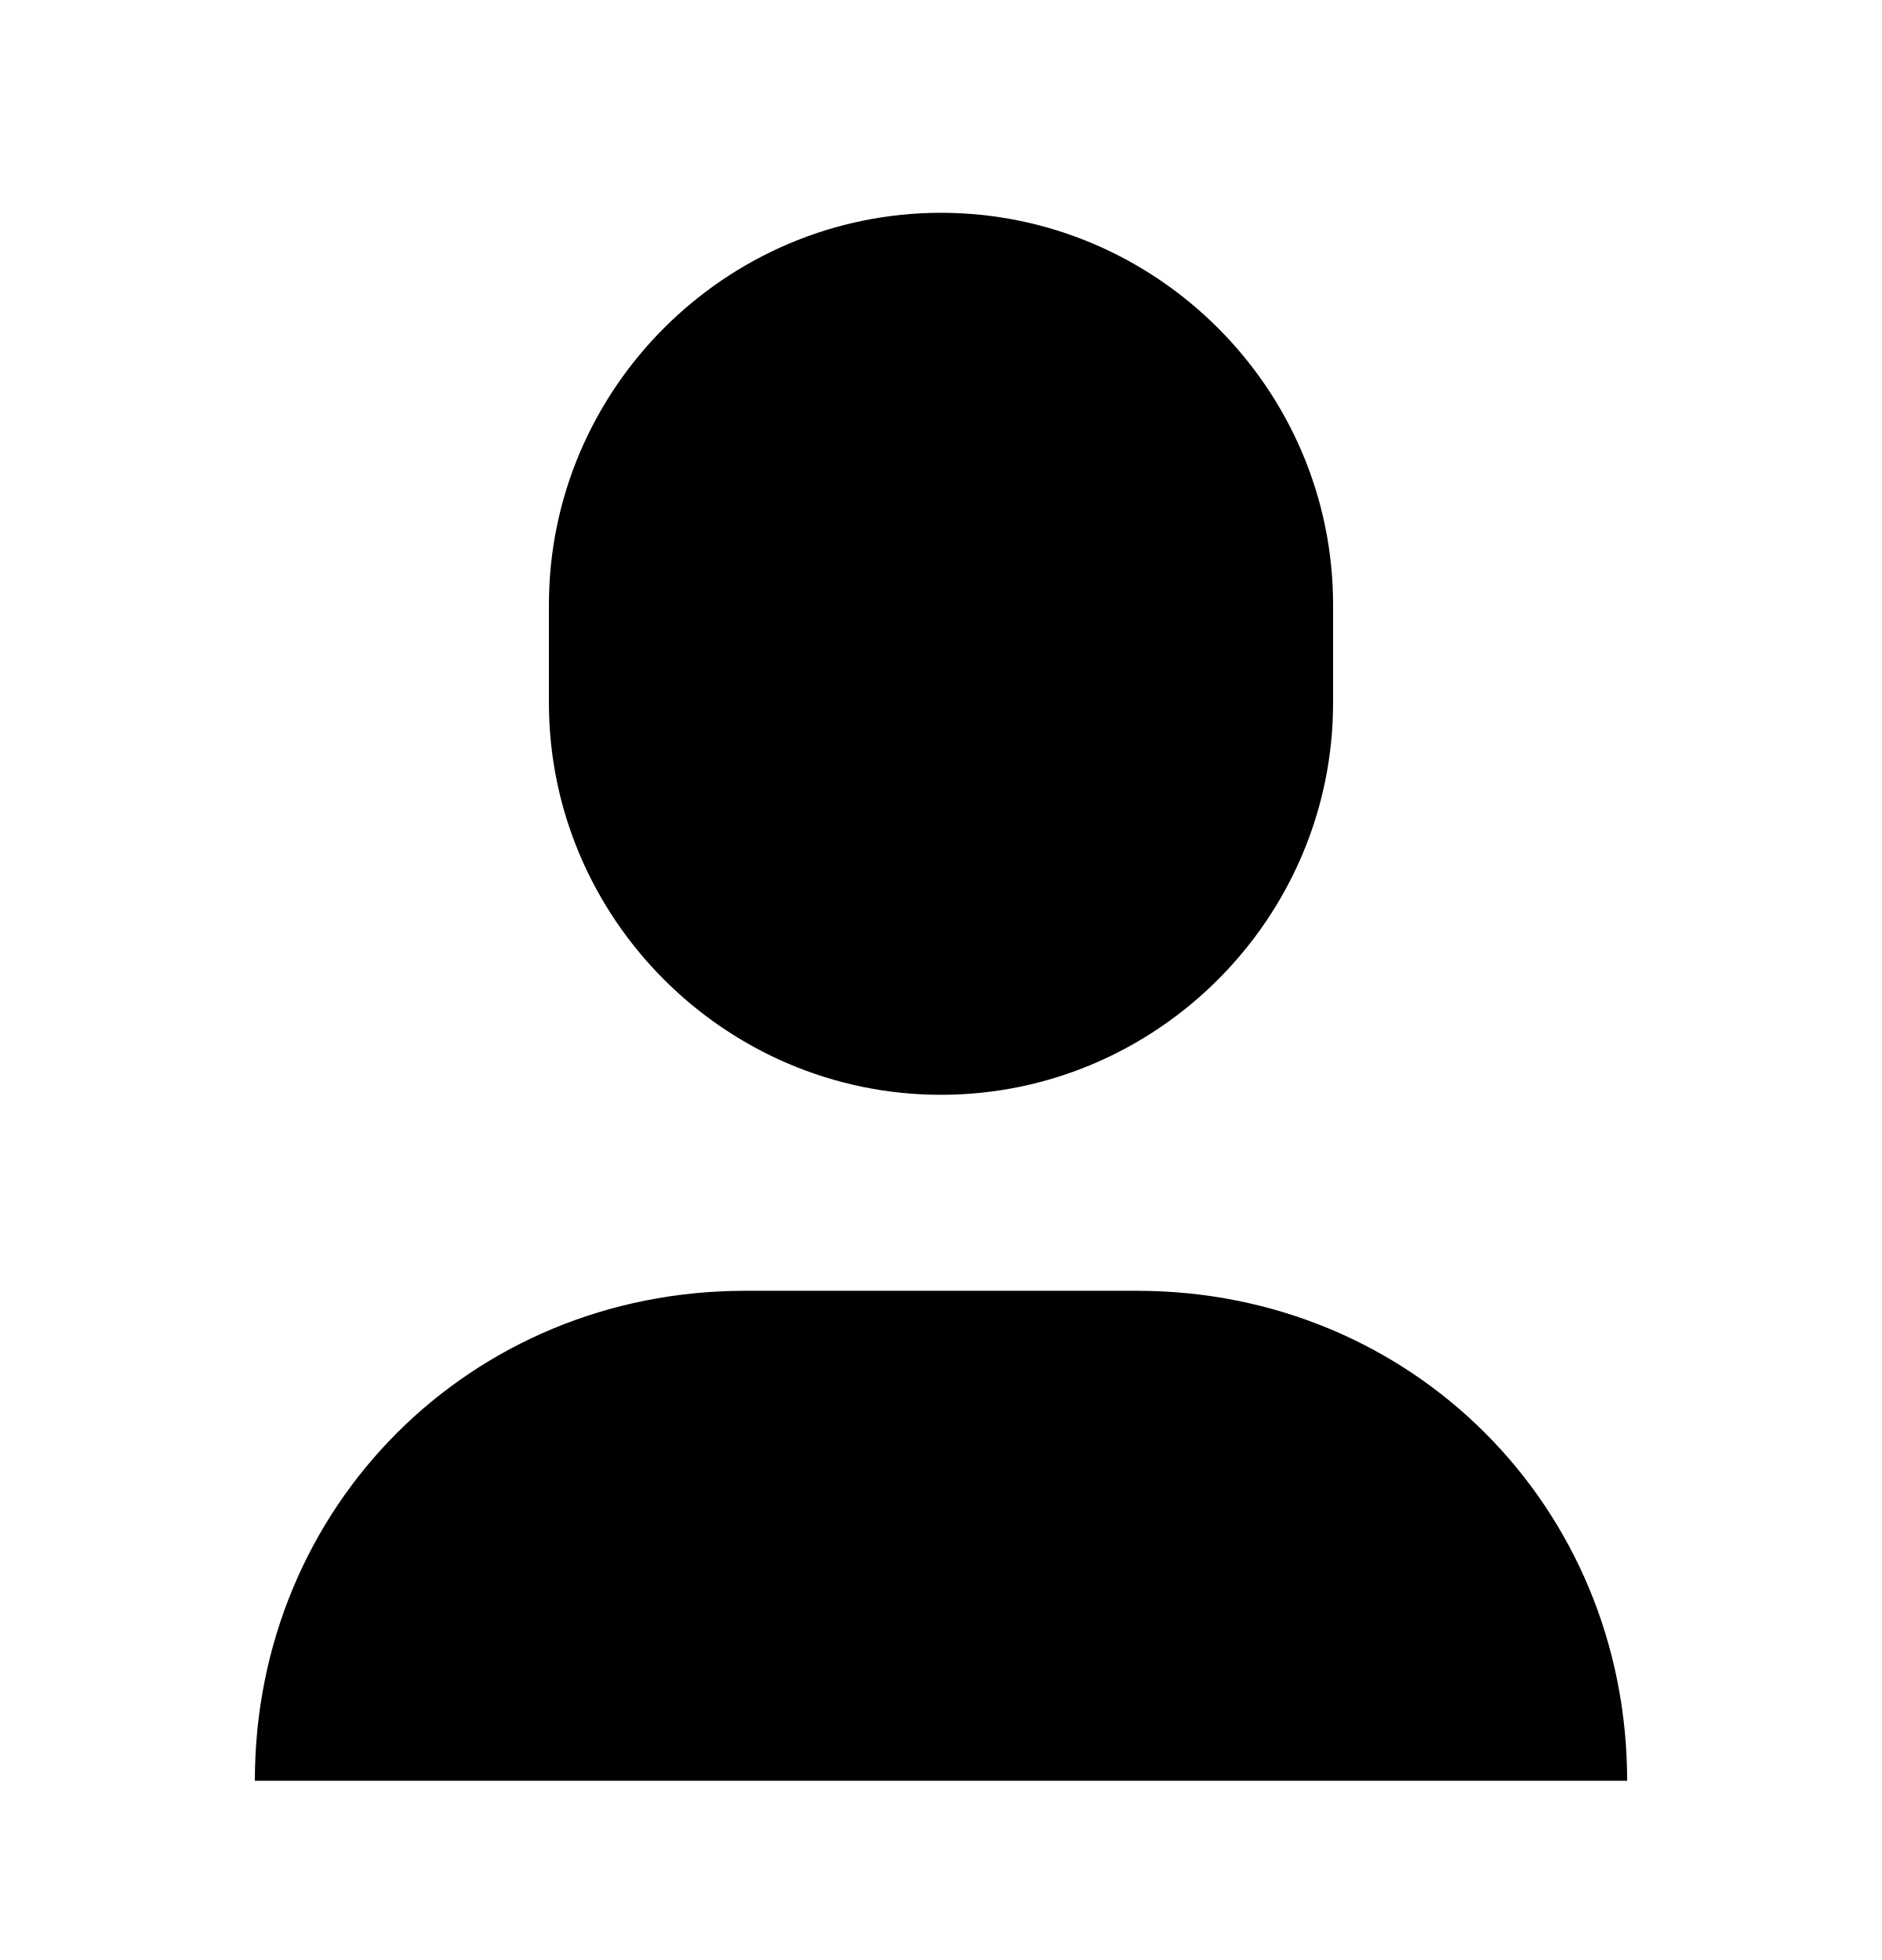
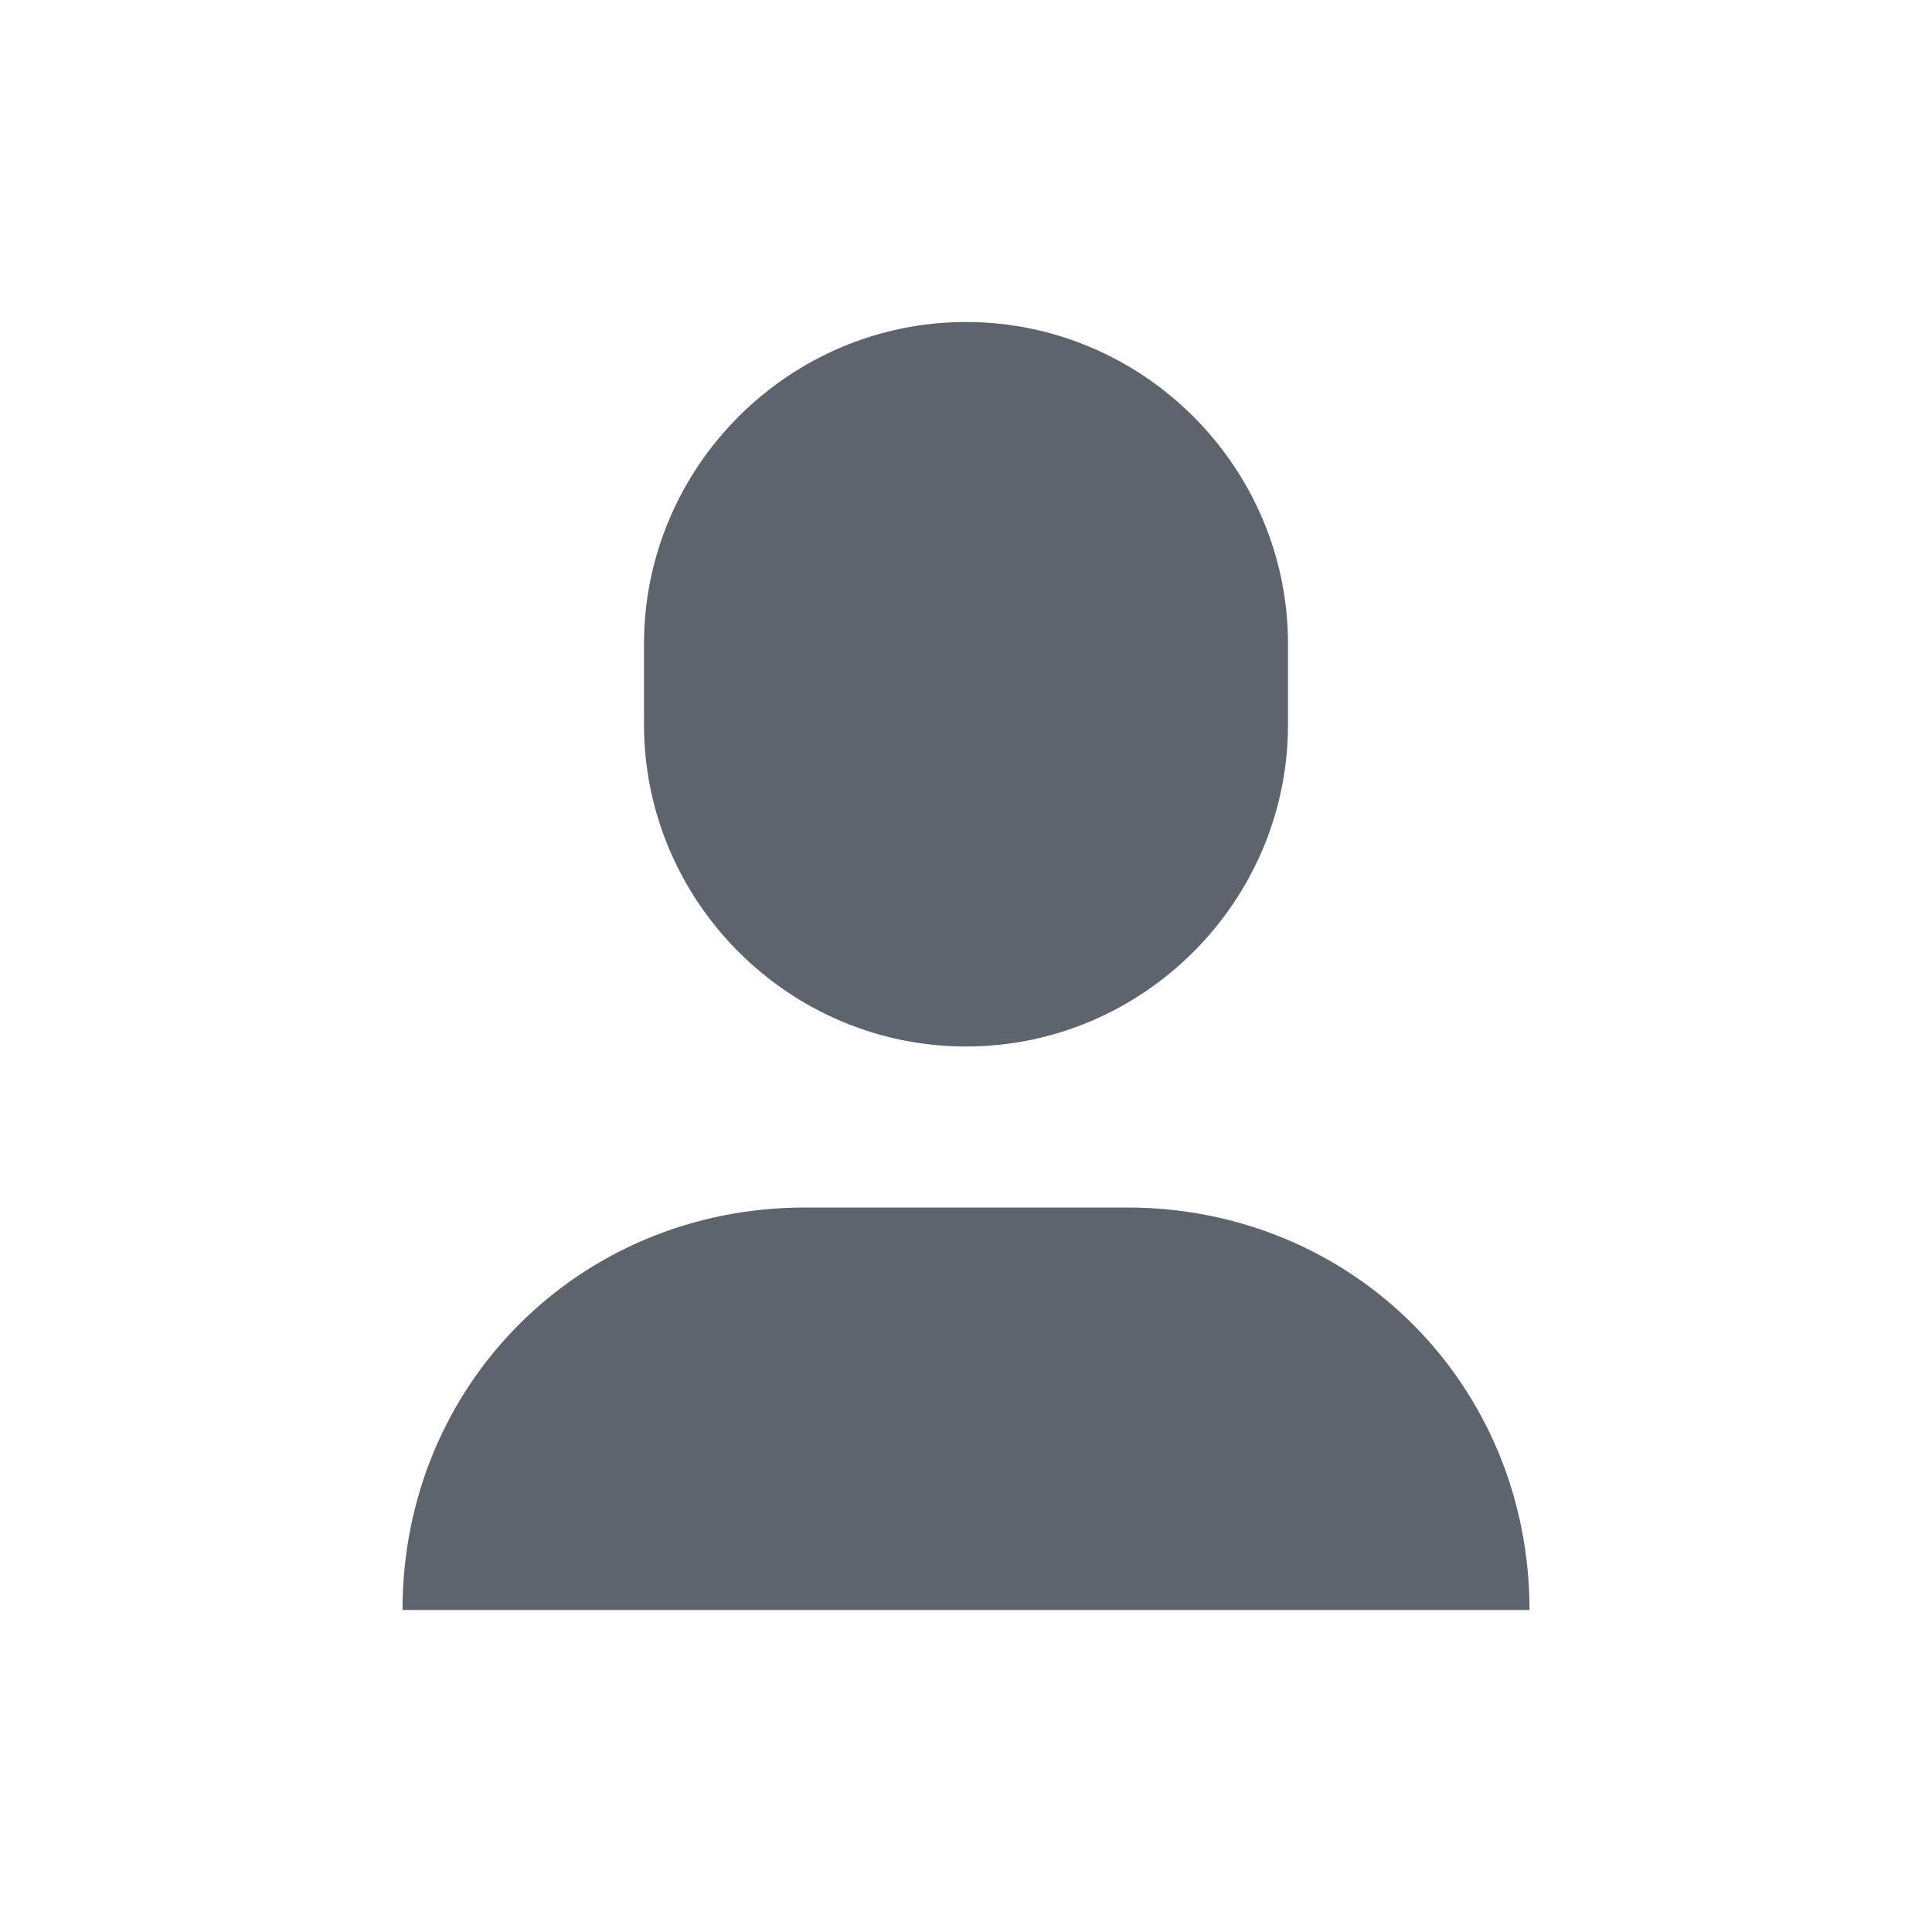
- <svg xmlns="http://www.w3.org/2000/svg" width="24px" height="25px" viewBox="0 0 24 25" version="1.1">
-   <g id="profile" stroke="none" stroke-width="1" fill="none" fill-rule="evenodd" transform="translate(0, 0.714286)">
-     <path d="M12,13.25 C9.25,13.25 7,11 7,8.25 L7,7 C7,4.25 9.25,2 12,2 C14.75,2 17,4.25 17,7 L17,8.25 C17,11 14.75,13.25 12,13.25 Z M14.5,15.75 C18,15.75 20.75,18.5 20.75,22 L3.25,22 C3.25,18.5 6,15.75 9.5,15.75 L14.5,15.75 Z" fill="#000000" />
+ <svg xmlns="http://www.w3.org/2000/svg" width="24px" height="24px" viewBox="0 0 24 24" version="1.1">
+   <g id="icons/profile" stroke="none" stroke-width="1" fill="none" fill-rule="evenodd">
+     <path d="M12,13 C9.8,13 8,11.2 8,9 L8,8 C8,5.8 9.8,4 12,4 C14.2,4 16,5.8 16,8 L16,9 C16,11.2 14.2,13 12,13 Z M14,15 C16.8,15 19,17.2 19,20 L5,20 C5,17.2 7.2,15 10,15 L14,15 Z" id="profile" fill="#5E646E" fill-rule="nonzero" />
  </g>
</svg>
